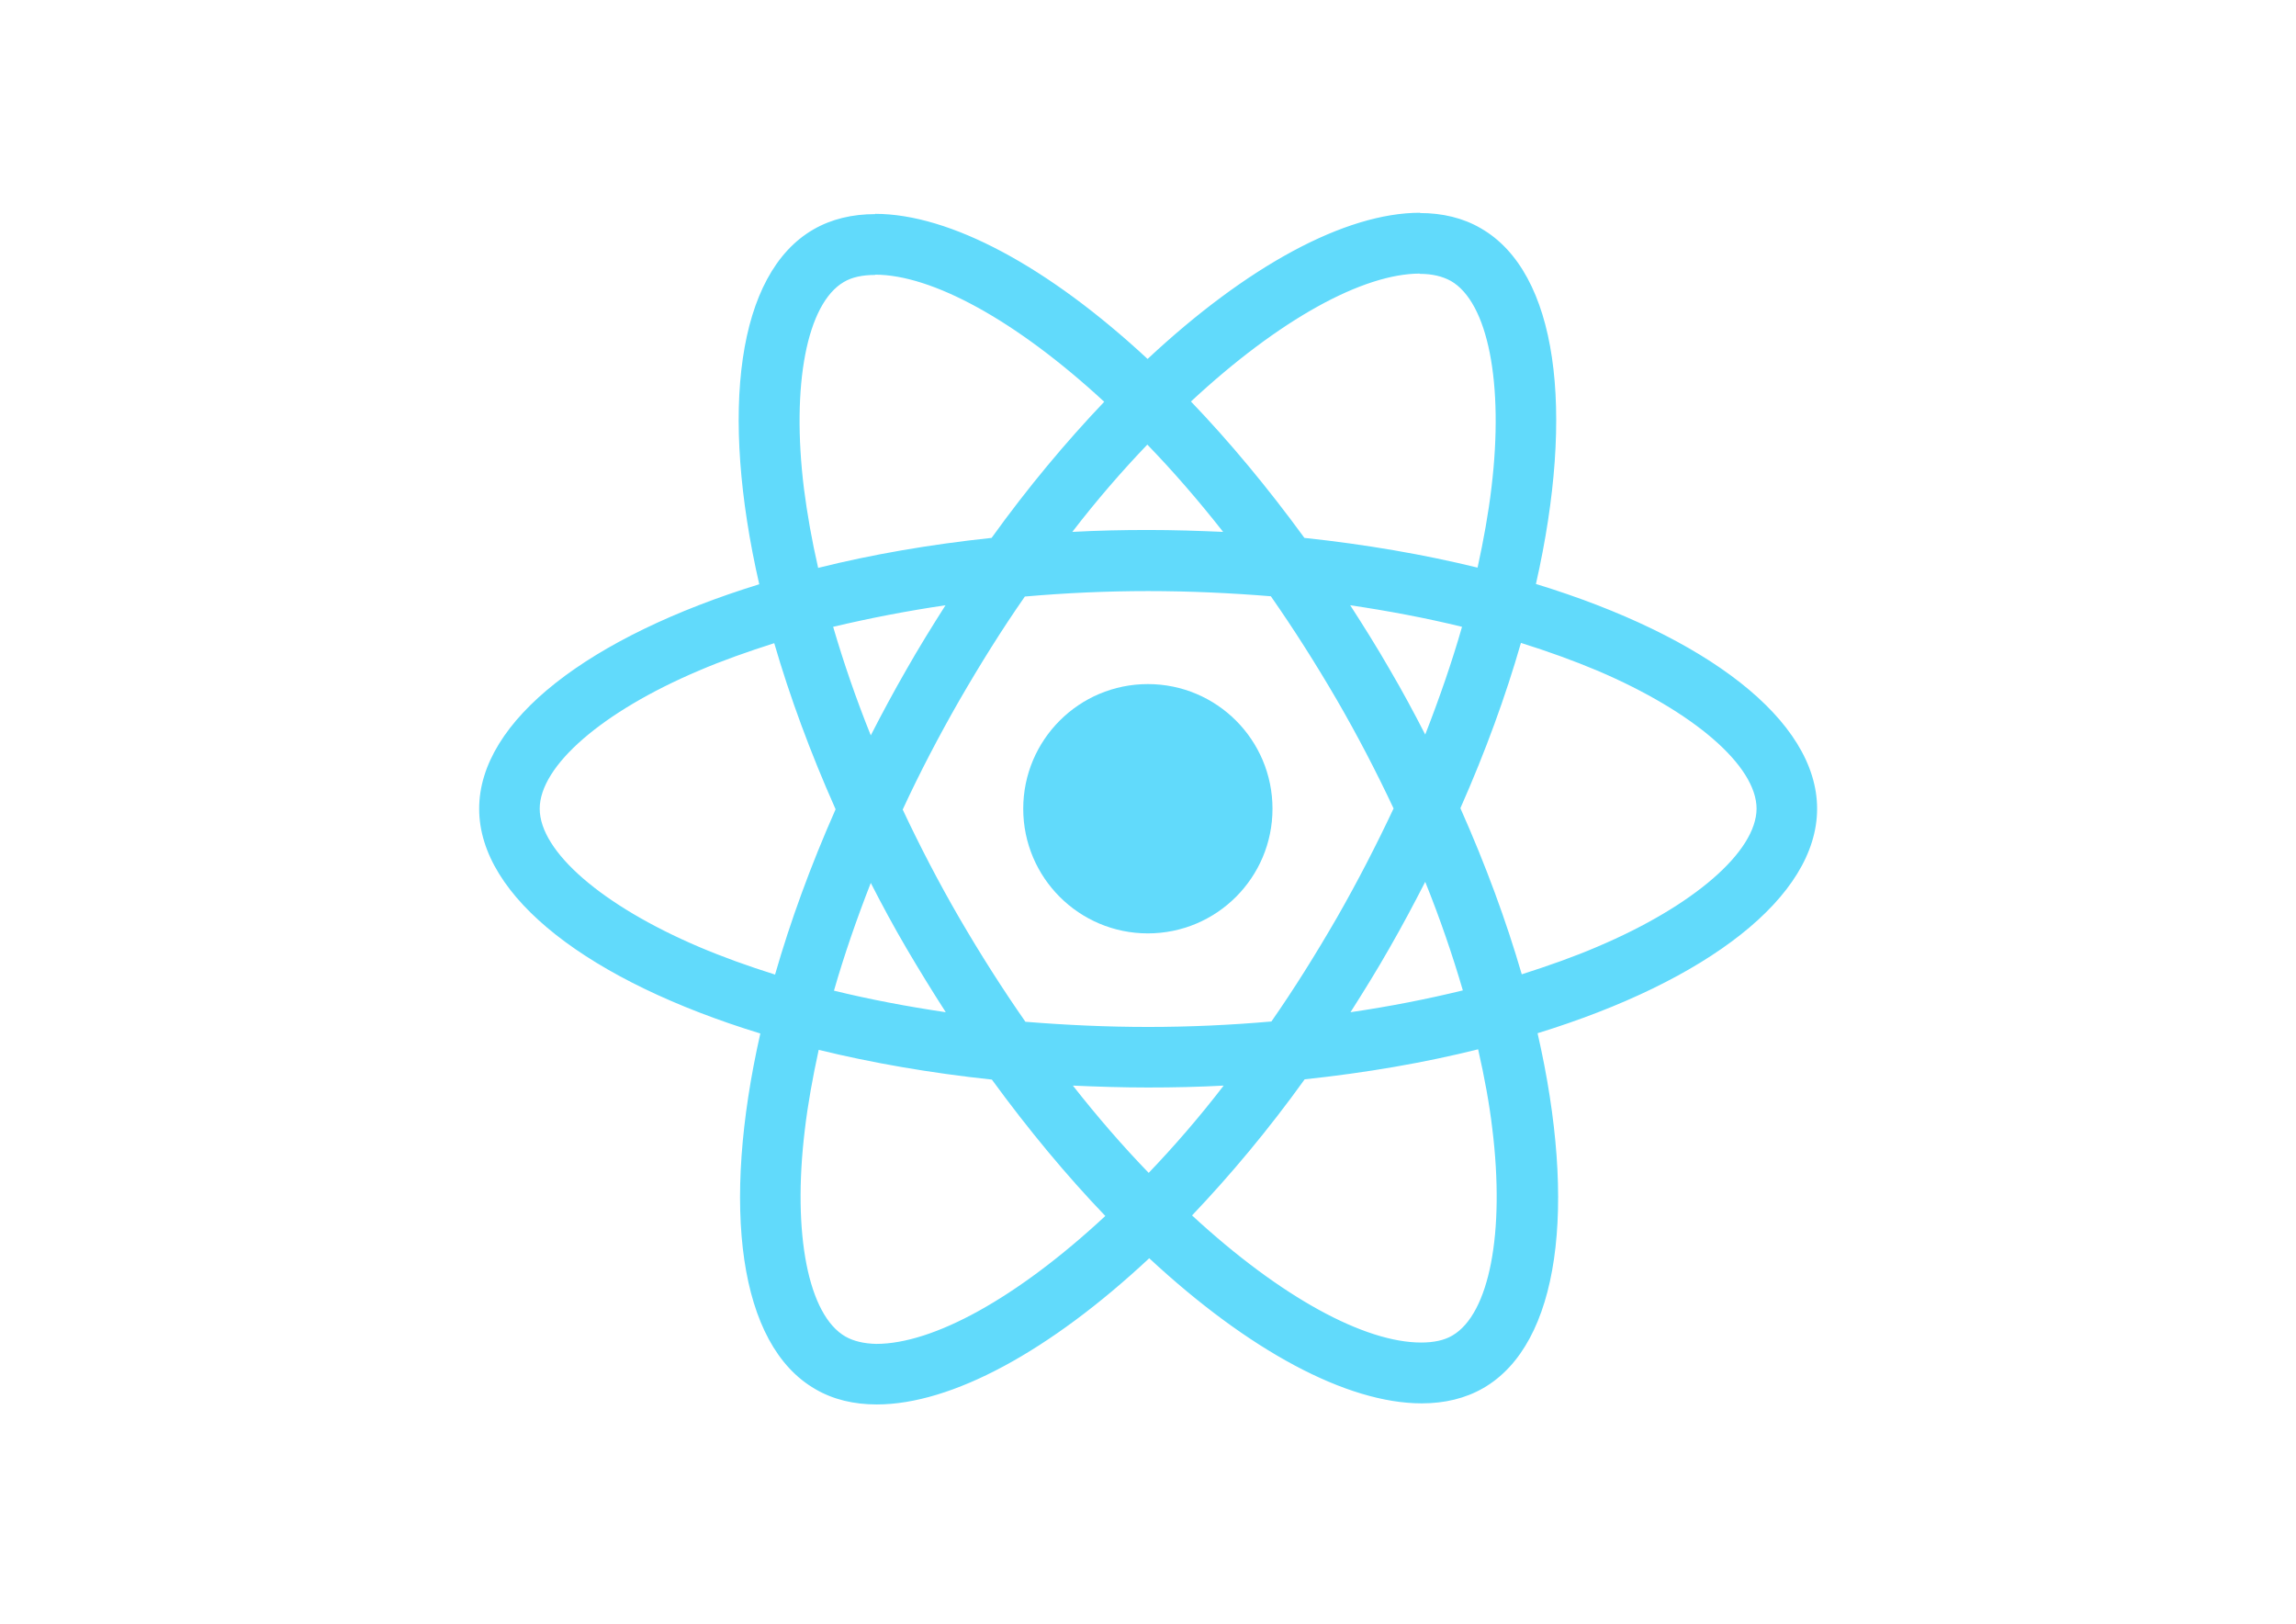
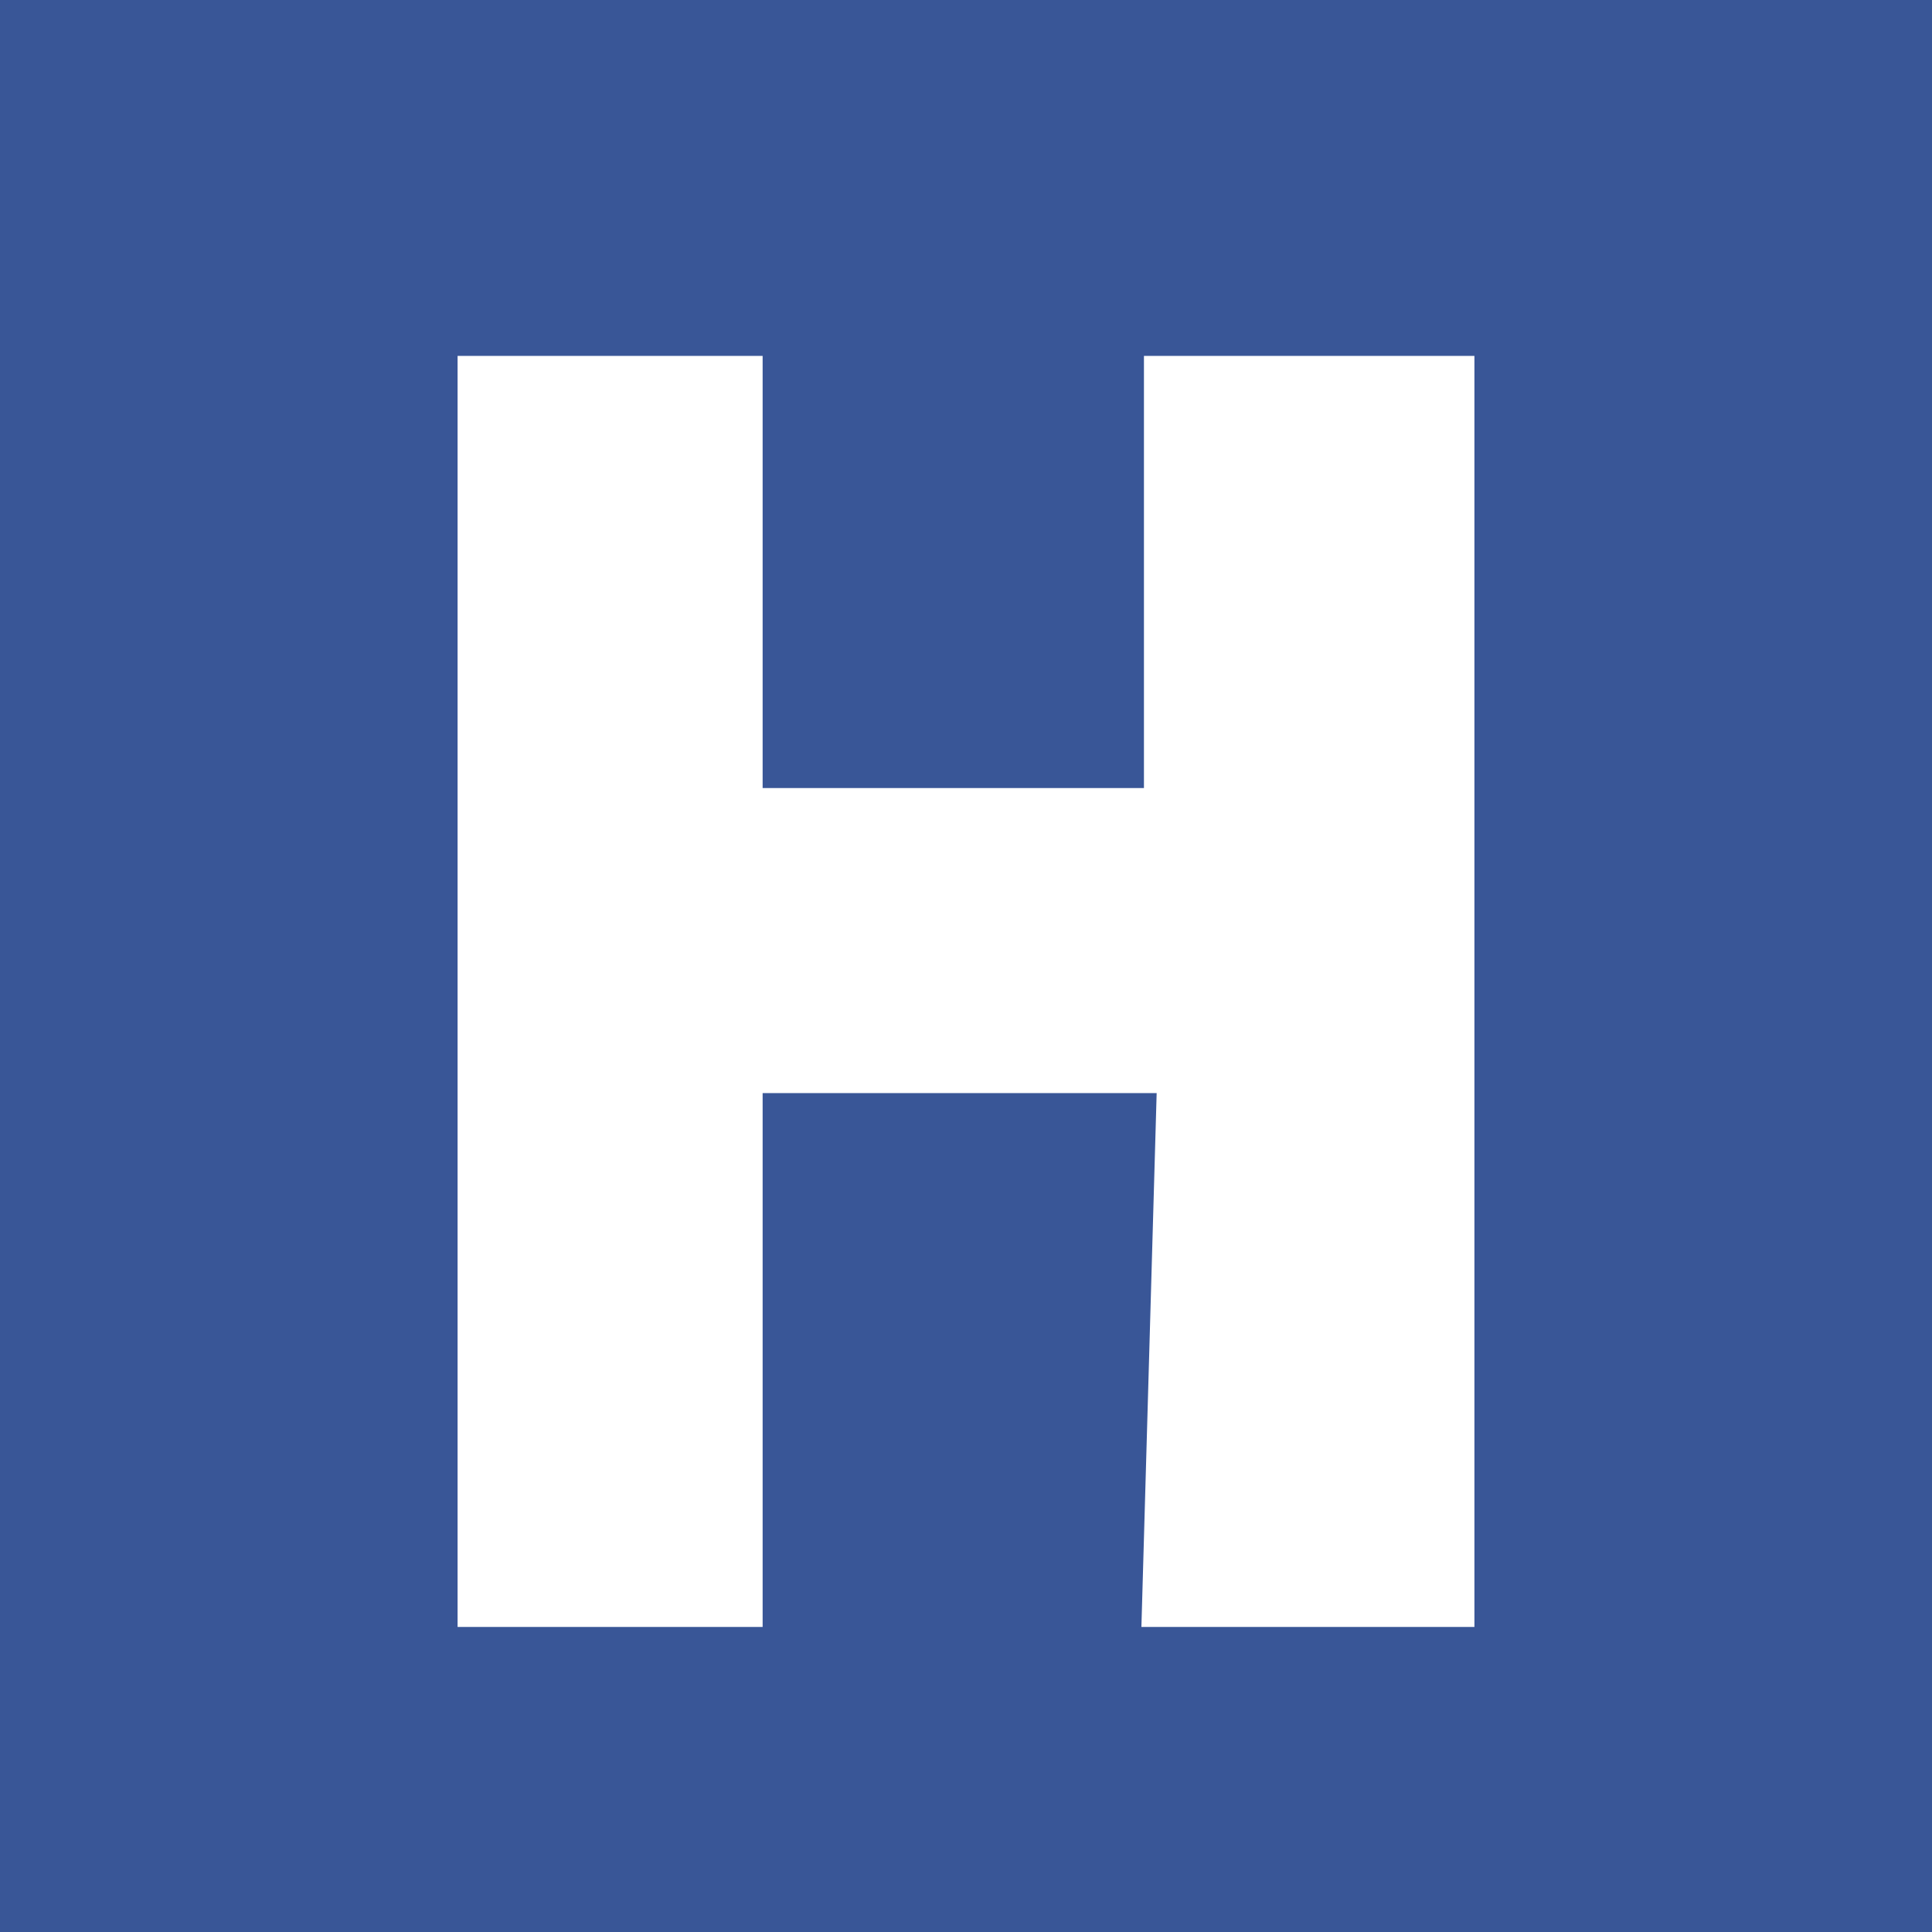
- <svg xmlns="http://www.w3.org/2000/svg" viewBox="0 0 841.9 595.3">
-   <g fill="#61DAFB">
-     <path d="M666.3 296.5c0-32.5-40.7-63.3-103.1-82.4 14.4-63.6 8-114.2-20.2-130.4-6.5-3.8-14.1-5.6-22.4-5.6v22.3c4.6 0 8.3.9 11.4 2.6 13.6 7.8 19.5 37.5 14.9 75.7-1.1 9.4-2.9 19.3-5.1 29.4-19.6-4.8-41-8.5-63.5-10.9-13.5-18.5-27.5-35.3-41.6-50 32.6-30.3 63.2-46.9 84-46.9V78c-27.5 0-63.5 19.6-99.9 53.6-36.4-33.8-72.4-53.2-99.9-53.2v22.3c20.7 0 51.4 16.5 84 46.6-14 14.7-28 31.4-41.3 49.9-22.6 2.4-44 6.1-63.6 11-2.3-10-4-19.7-5.2-29-4.7-38.2 1.1-67.9 14.6-75.8 3-1.8 6.9-2.6 11.5-2.6V78.5c-8.4 0-16 1.8-22.6 5.6-28.1 16.2-34.4 66.7-19.9 130.1-62.2 19.2-102.7 49.9-102.7 82.3 0 32.5 40.7 63.3 103.1 82.4-14.4 63.6-8 114.2 20.2 130.4 6.5 3.8 14.1 5.6 22.5 5.6 27.5 0 63.5-19.6 99.9-53.6 36.4 33.8 72.4 53.2 99.9 53.2 8.4 0 16-1.8 22.6-5.6 28.1-16.2 34.4-66.7 19.9-130.1 62-19.1 102.5-49.9 102.5-82.3zm-130.2-66.7c-3.7 12.9-8.3 26.2-13.5 39.5-4.1-8-8.4-16-13.1-24-4.6-8-9.5-15.8-14.4-23.4 14.2 2.1 27.9 4.7 41 7.9zm-45.8 106.5c-7.8 13.5-15.8 26.3-24.1 38.2-14.9 1.3-30 2-45.2 2-15.1 0-30.2-.7-45-1.9-8.3-11.9-16.4-24.6-24.2-38-7.6-13.1-14.5-26.4-20.8-39.8 6.2-13.4 13.2-26.8 20.7-39.9 7.8-13.5 15.8-26.3 24.1-38.2 14.9-1.3 30-2 45.2-2 15.1 0 30.2.7 45 1.9 8.3 11.9 16.4 24.6 24.2 38 7.6 13.1 14.5 26.4 20.8 39.8-6.3 13.4-13.2 26.8-20.7 39.9zm32.3-13c5.4 13.4 10 26.8 13.8 39.8-13.1 3.2-26.9 5.9-41.2 8 4.9-7.7 9.8-15.6 14.4-23.7 4.6-8 8.9-16.1 13-24.1zM421.2 430c-9.3-9.6-18.6-20.3-27.8-32 9 .4 18.2.7 27.5.7 9.4 0 18.7-.2 27.8-.7-9 11.7-18.3 22.4-27.5 32zm-74.4-58.9c-14.2-2.1-27.9-4.7-41-7.9 3.7-12.9 8.3-26.2 13.5-39.5 4.1 8 8.4 16 13.1 24 4.7 8 9.5 15.8 14.4 23.4zM420.7 163c9.3 9.6 18.6 20.3 27.8 32-9-.4-18.2-.7-27.5-.7-9.4 0-18.7.2-27.8.7 9-11.7 18.3-22.4 27.5-32zm-74 58.9c-4.9 7.7-9.8 15.6-14.4 23.7-4.6 8-8.9 16-13 24-5.4-13.4-10-26.8-13.8-39.8 13.1-3.1 26.9-5.8 41.2-7.9zm-90.5 125.2c-35.4-15.1-58.3-34.9-58.3-50.6 0-15.7 22.9-35.6 58.3-50.6 8.6-3.7 18-7 27.7-10.1 5.7 19.6 13.2 40 22.5 60.9-9.2 20.8-16.6 41.1-22.2 60.6-9.9-3.1-19.3-6.5-28-10.2zM310 490c-13.6-7.8-19.5-37.5-14.9-75.7 1.1-9.4 2.9-19.3 5.1-29.4 19.6 4.8 41 8.5 63.5 10.9 13.5 18.5 27.5 35.3 41.6 50-32.6 30.3-63.2 46.9-84 46.9-4.5-.1-8.3-1-11.3-2.7zm237.2-76.2c4.7 38.2-1.1 67.9-14.6 75.8-3 1.8-6.9 2.6-11.5 2.6-20.7 0-51.4-16.5-84-46.6 14-14.7 28-31.4 41.3-49.9 22.6-2.4 44-6.1 63.6-11 2.3 10.1 4.1 19.8 5.2 29.1zm38.5-66.7c-8.6 3.7-18 7-27.7 10.1-5.7-19.6-13.2-40-22.5-60.9 9.2-20.8 16.6-41.1 22.2-60.6 9.9 3.1 19.3 6.5 28.1 10.2 35.4 15.1 58.3 34.9 58.3 50.6-.1 15.7-23 35.6-58.4 50.6zM320.8 78.4z" />
-     <circle cx="420.9" cy="296.5" r="45.7" />
-     <path d="M520.5 78.1z" />
+ <svg xmlns="http://www.w3.org/2000/svg" version="1.0" width="76pt" height="76pt" viewBox="0 0 76 76" preserveAspectRatio="xMidYMid meet">
+   <g transform="translate(0,76) scale(0.1,-0.1)" fill="#395697" stroke="none">
+     <path d="M0 380 l0 -380 380 0 380 0 0 380 0 380 -380 0 -380 0 0 -380z m300 155 l0 -85 75 0 75 0 0 85 0 85 65 0 65 0 0 -250 0 -250 -66 0 -65 0 3 105 3 105 -77 0 -78 0 0 -105 0 -105 -60 0 -60 0 0 250 0 250 60 0 60 0 0 -85z" />
  </g>
</svg>
